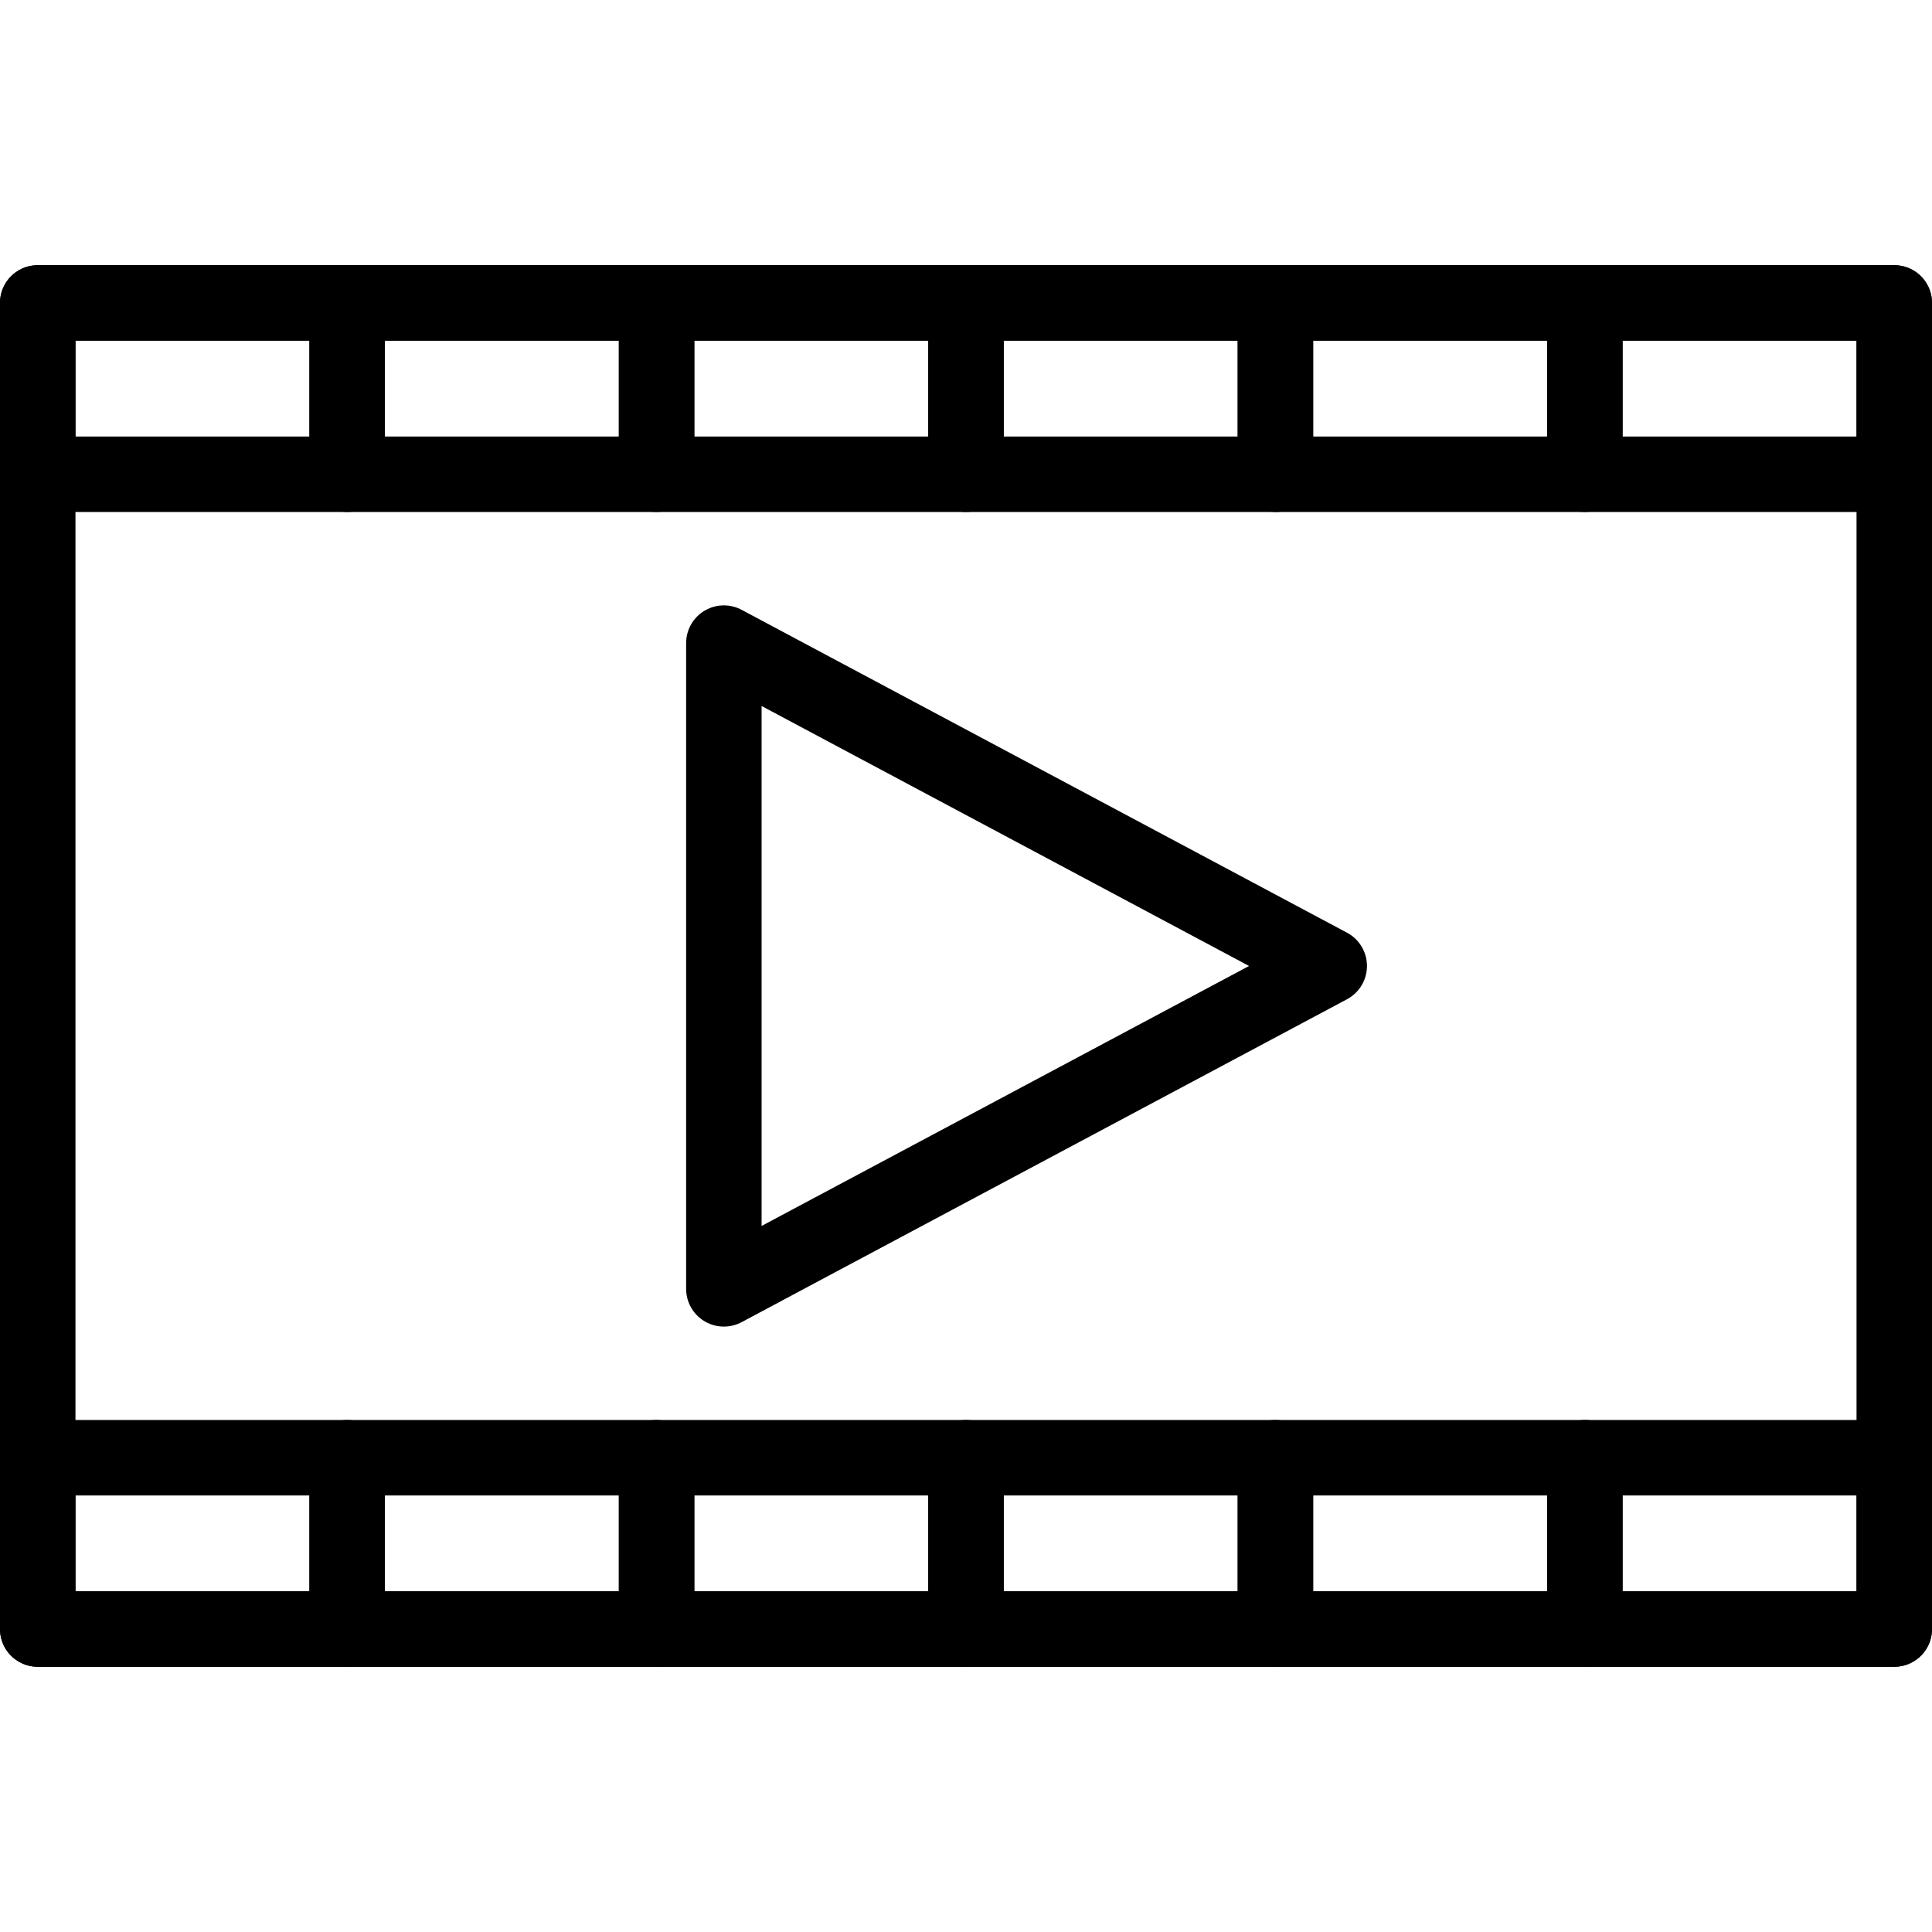
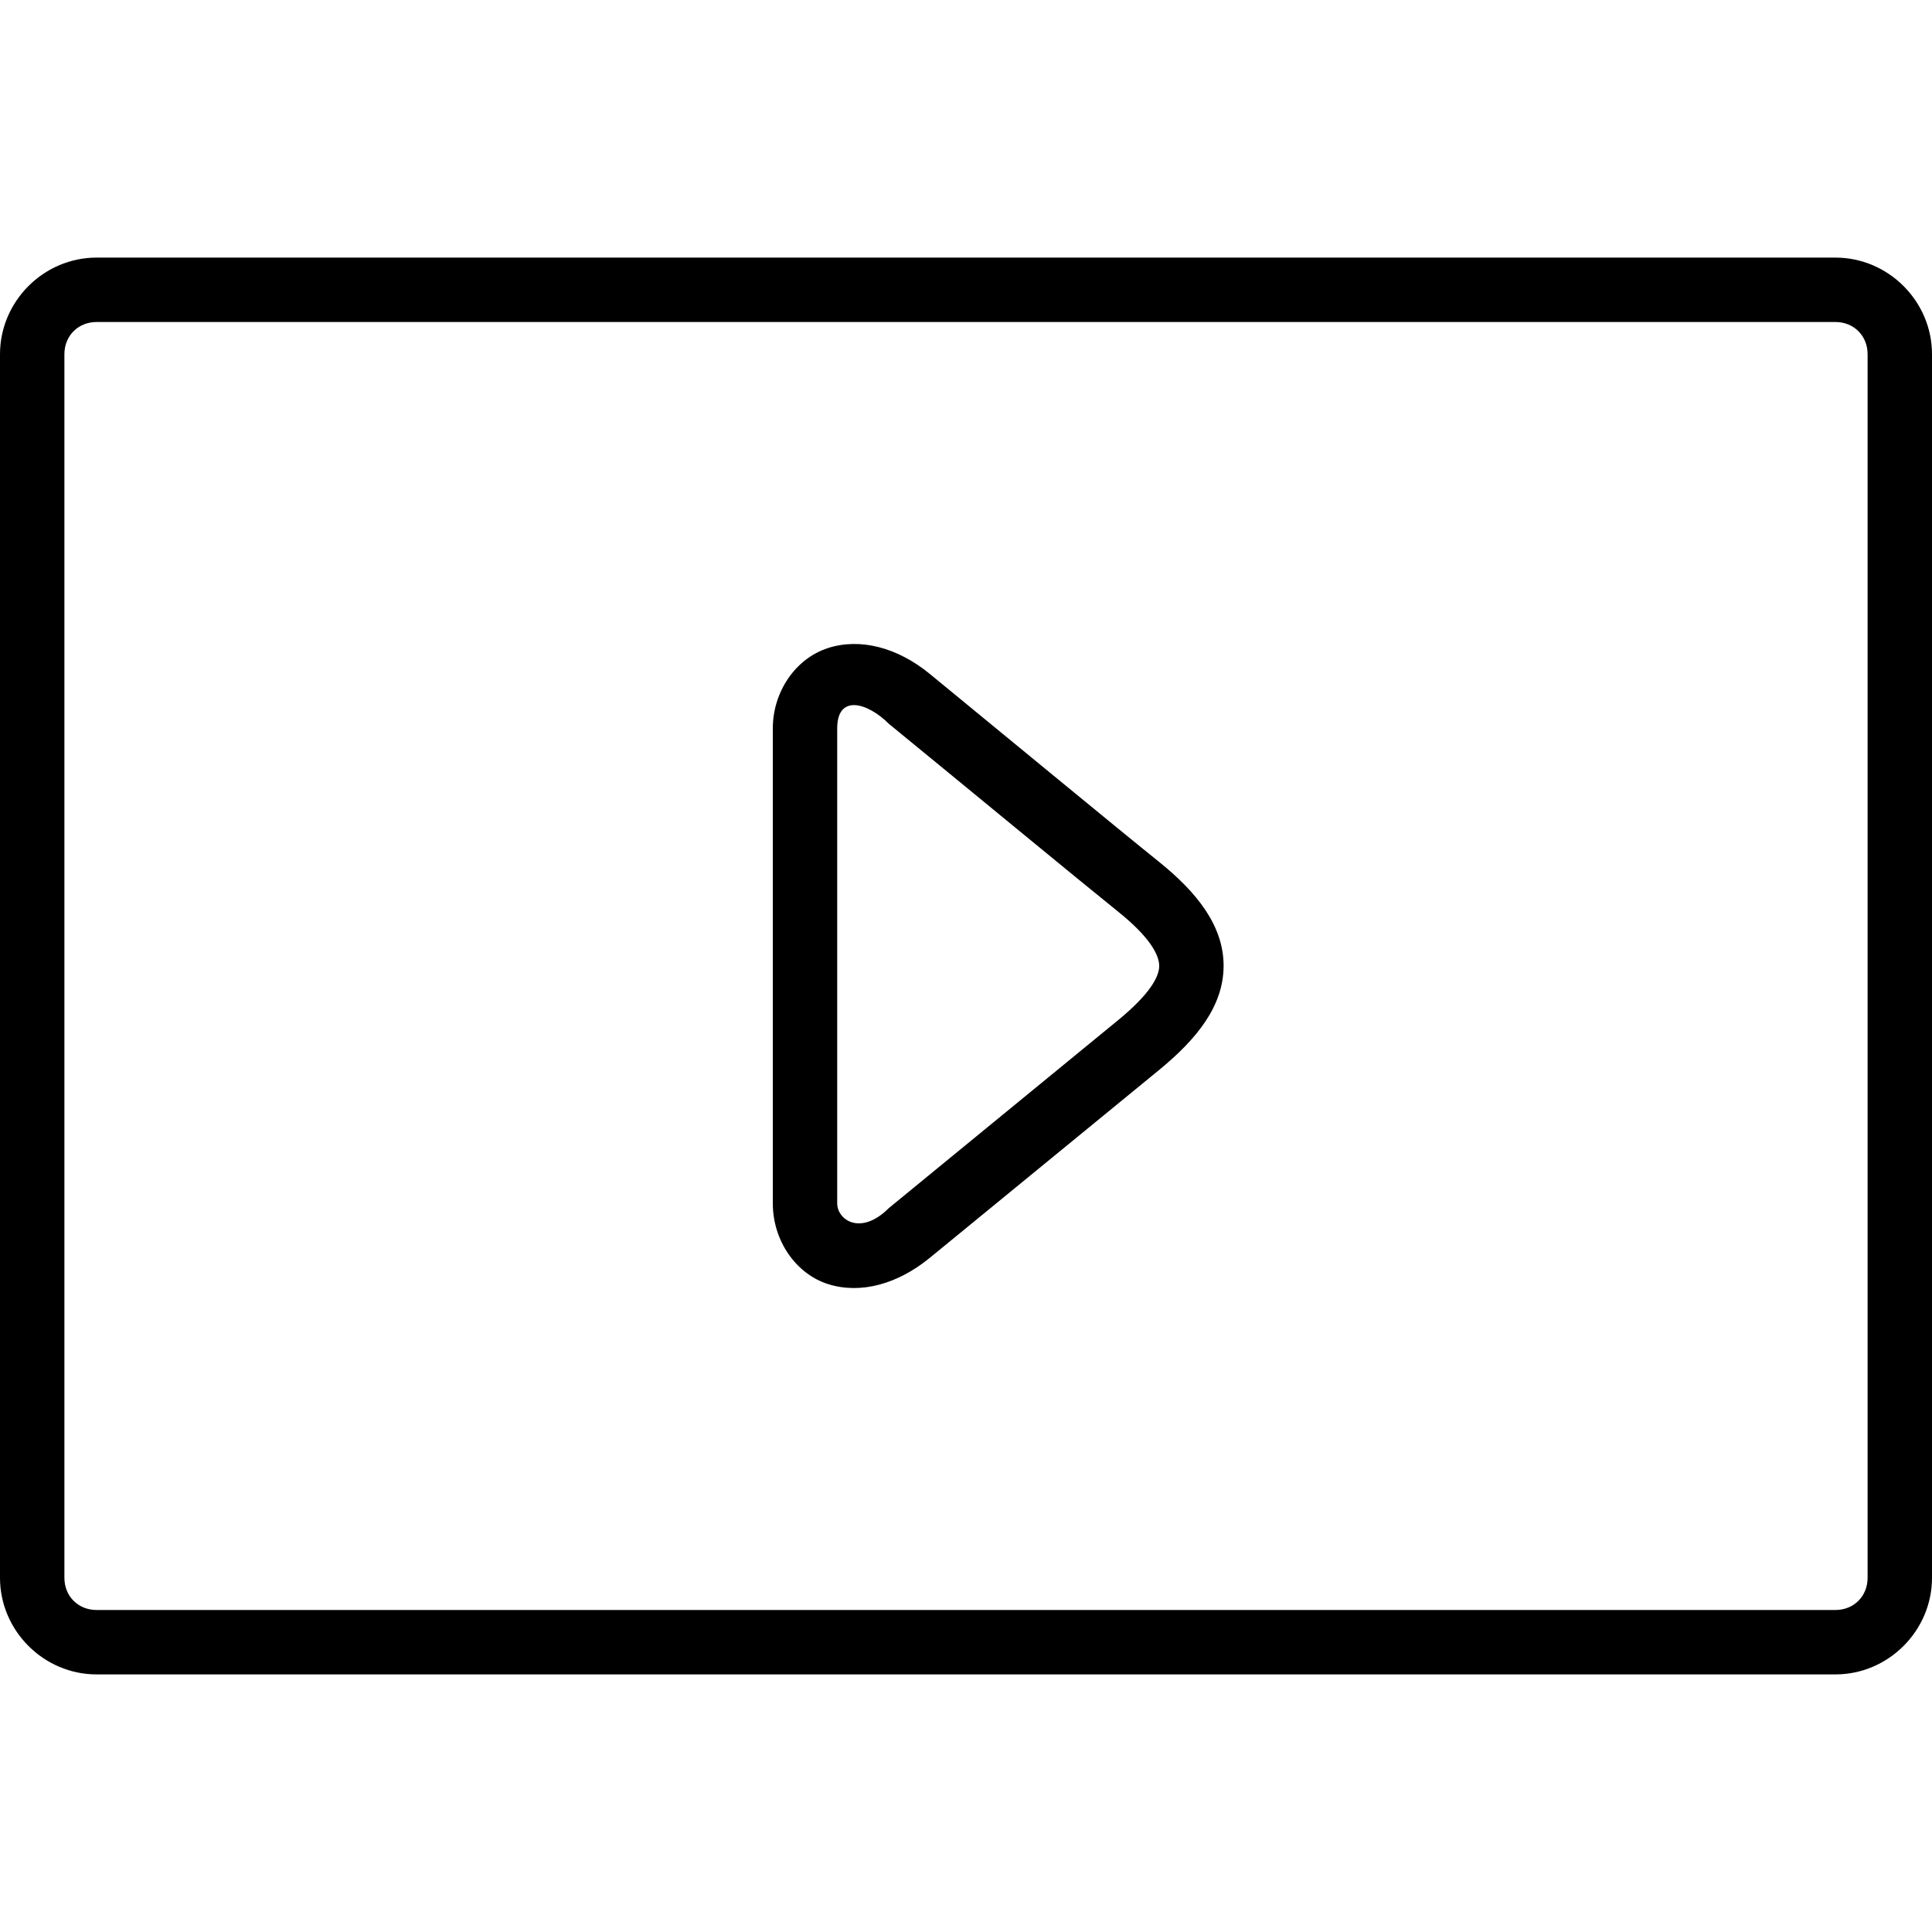
- <svg xmlns="http://www.w3.org/2000/svg" width="800px" height="800px" viewBox="0 -70.28 512 512">
-   <defs>
-     <style>.cls-1{fill:none;stroke:#000000;stroke-linecap:round;stroke-linejoin:round;stroke-width:20px;}</style>
-   </defs>
-   <g data-name="Layer 2" id="Layer_2">
-     <g data-name="E417, Media, media player, multimedia, player, video player" id="E417_Media_media_player_multimedia_player_video_player">
-       <rect class="cls-1" height="351.43" width="492" x="10" y="10" />
-       <polygon class="cls-1" points="191.83 271.28 191.83 100.15 352.26 185.71 191.83 271.28" />
-       <rect class="cls-1" height="45.4" width="82" x="10" y="10" />
-       <rect class="cls-1" height="45.4" width="82" x="92" y="10" />
-       <rect class="cls-1" height="45.4" width="82" x="174" y="10" />
-       <rect class="cls-1" height="45.4" width="82" x="256" y="10" />
-       <rect class="cls-1" height="45.4" width="82" x="338" y="10" />
-       <rect class="cls-1" height="45.4" width="82" x="420" y="10" />
-       <rect class="cls-1" height="45.4" width="82" x="10" y="316.03" />
-       <rect class="cls-1" height="45.4" width="82" x="92" y="316.03" />
-       <rect class="cls-1" height="45.4" width="82" x="174" y="316.03" />
-       <rect class="cls-1" height="45.4" width="82" x="256" y="316.03" />
-       <rect class="cls-1" height="45.4" width="82" x="338" y="316.03" />
-       <rect class="cls-1" height="45.4" width="82" x="420" y="316.03" />
-     </g>
-   </g>
+ <svg xmlns="http://www.w3.org/2000/svg" fill="#000000" width="800px" height="800px" viewBox="0 0 30 30">
+   <path d="M12.855 10.064c-.505.163-.855.68-.855 1.248v7.374c0 .574.354 1.094.86 1.254.51.16 1.083-.004 1.576-.407l3.562-2.918c.585-.48 1-.992 1.002-1.615.002-.623-.415-1.145-1.006-1.62-.63-.506-2.37-1.943-3.558-2.917-.497-.407-1.075-.562-1.58-.4zm.948 1.176c1.186.97 2.917 2.4 3.564 2.92.485.39.634.668.633.84 0 .172-.155.445-.637.84l-3.56 2.918c-.44.44-.803.183-.803-.072v-7.374c0-.543.476-.4.803-.072zM1.5 4C.678 4 0 4.678 0 5.5v19c0 .822.678 1.5 1.5 1.5h27c.822 0 1.5-.678 1.5-1.5v-19c0-.822-.678-1.5-1.5-1.5h-27zm0 1h27c.286 0 .5.214.5.5v19c0 .286-.214.5-.5.5h-27c-.286 0-.5-.214-.5-.5v-19c0-.286.214-.5.5-.5z" />
</svg>
